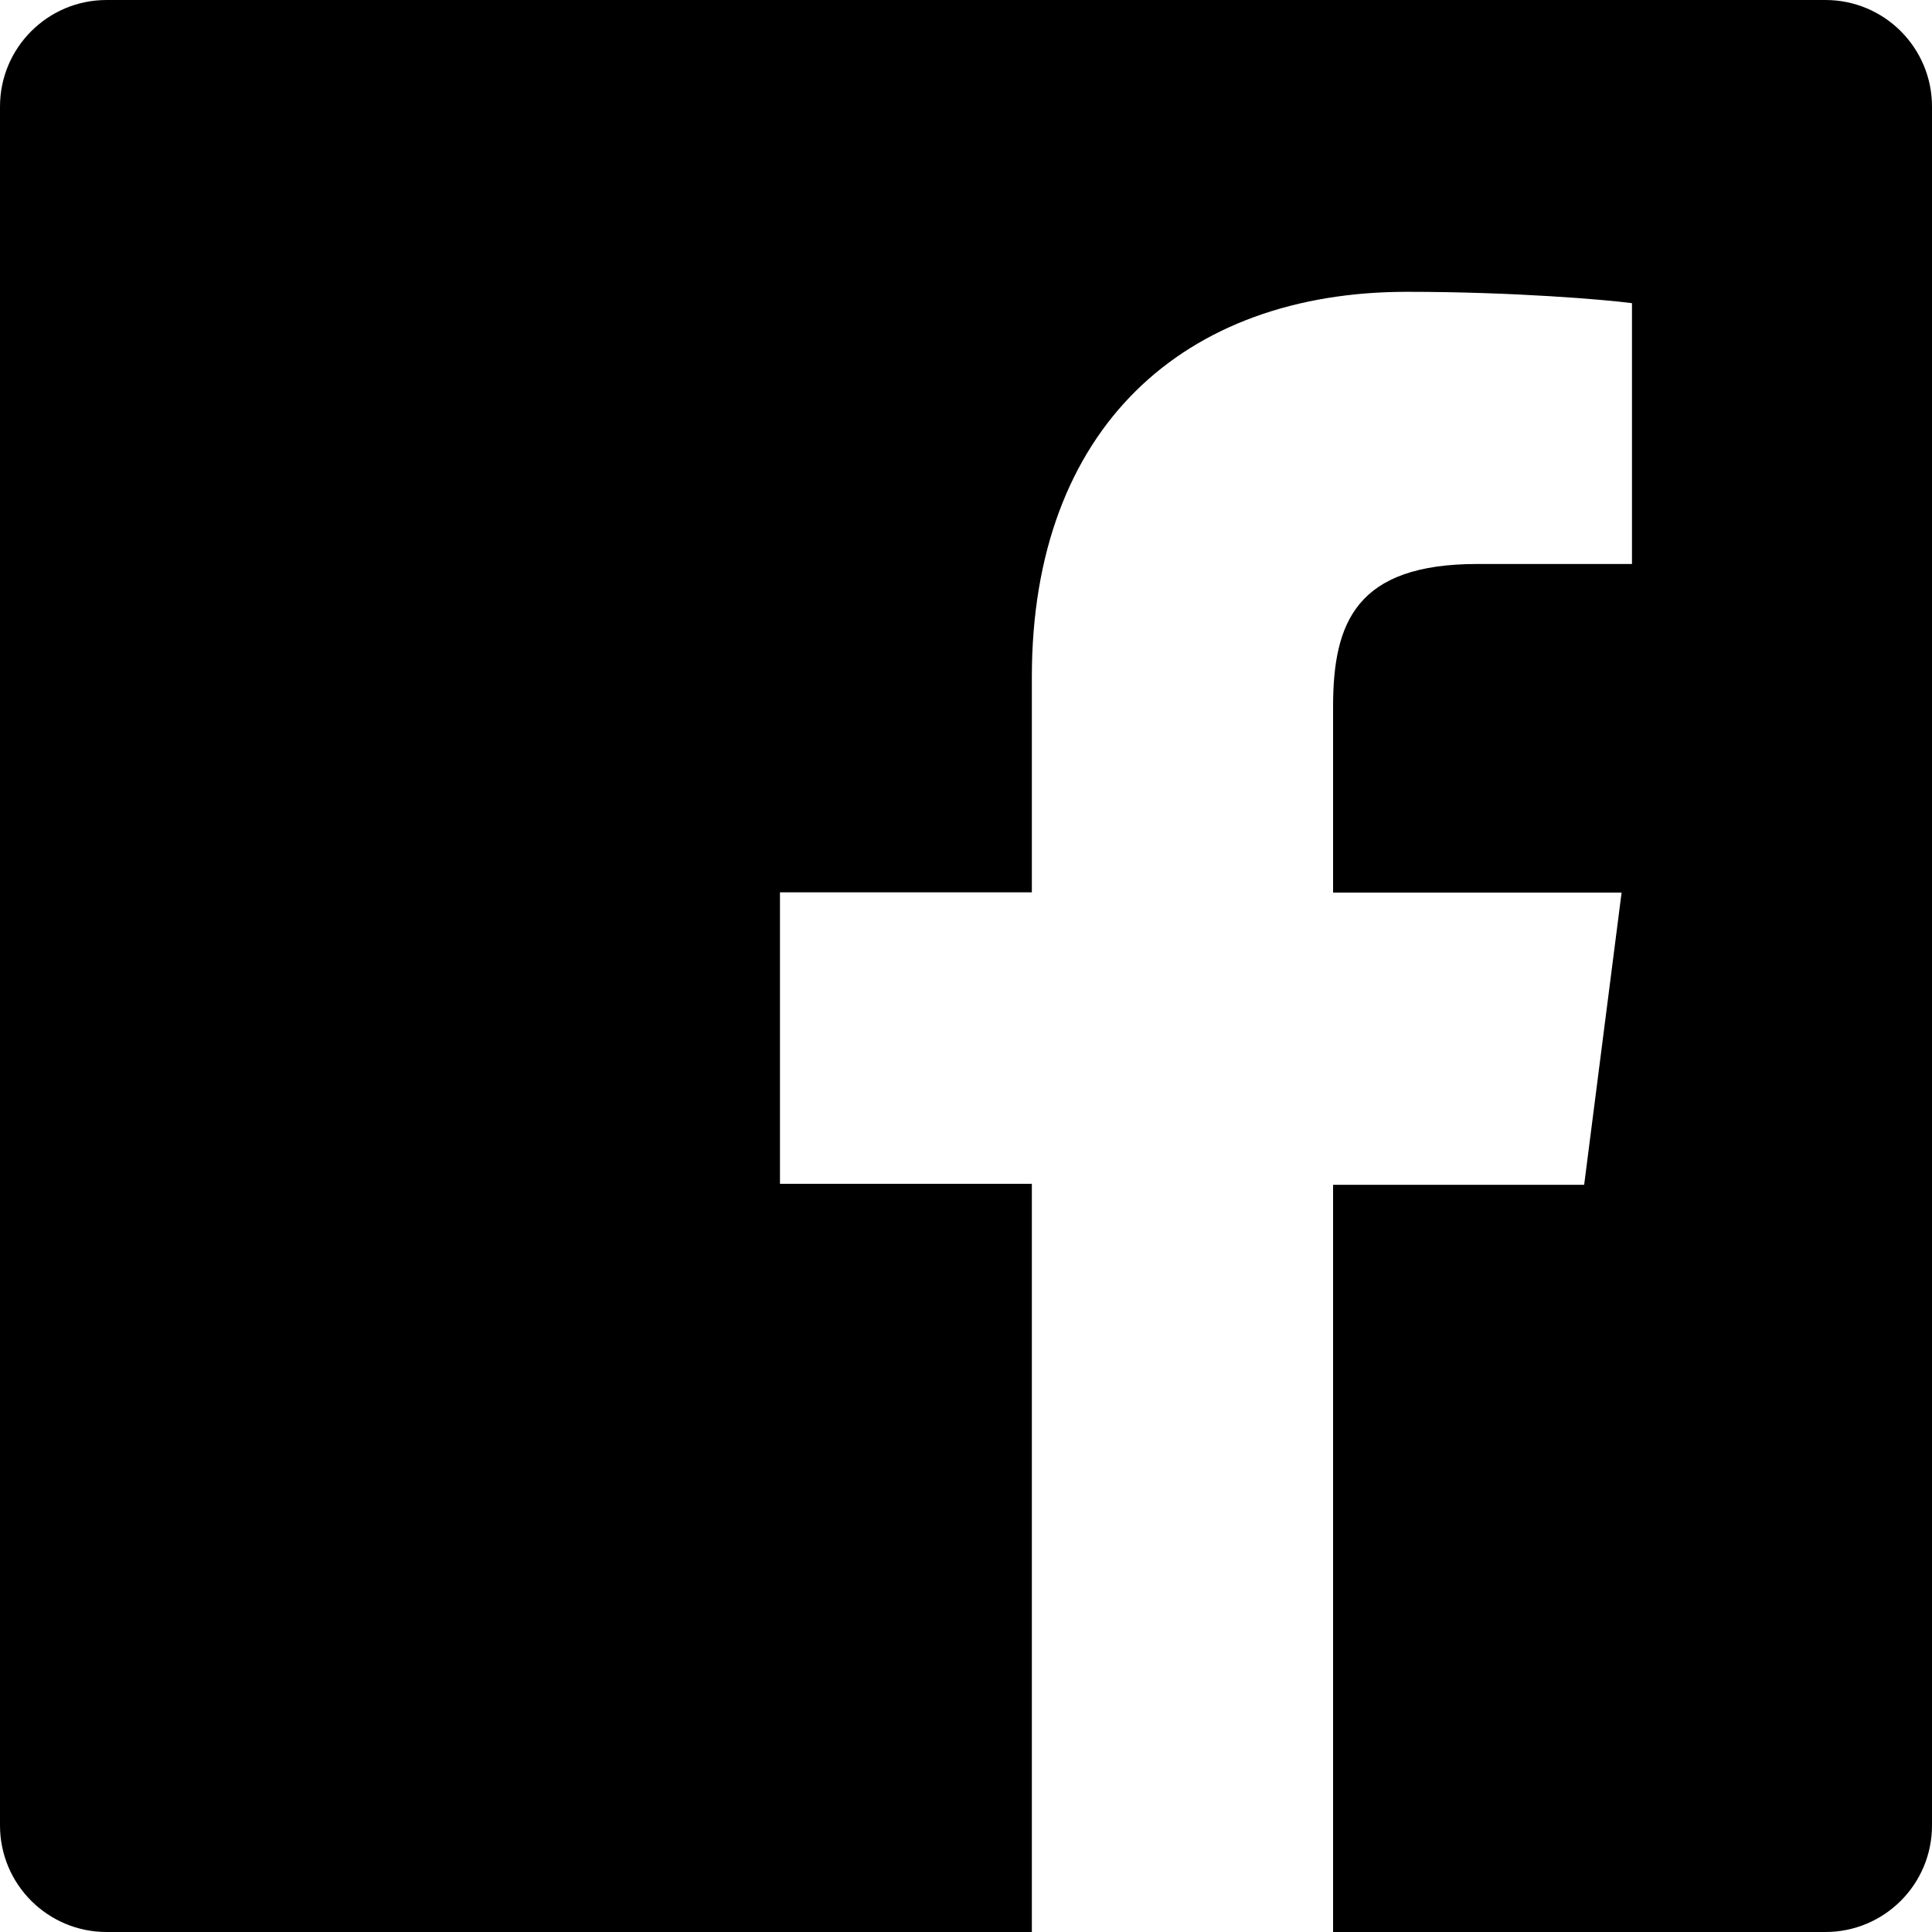
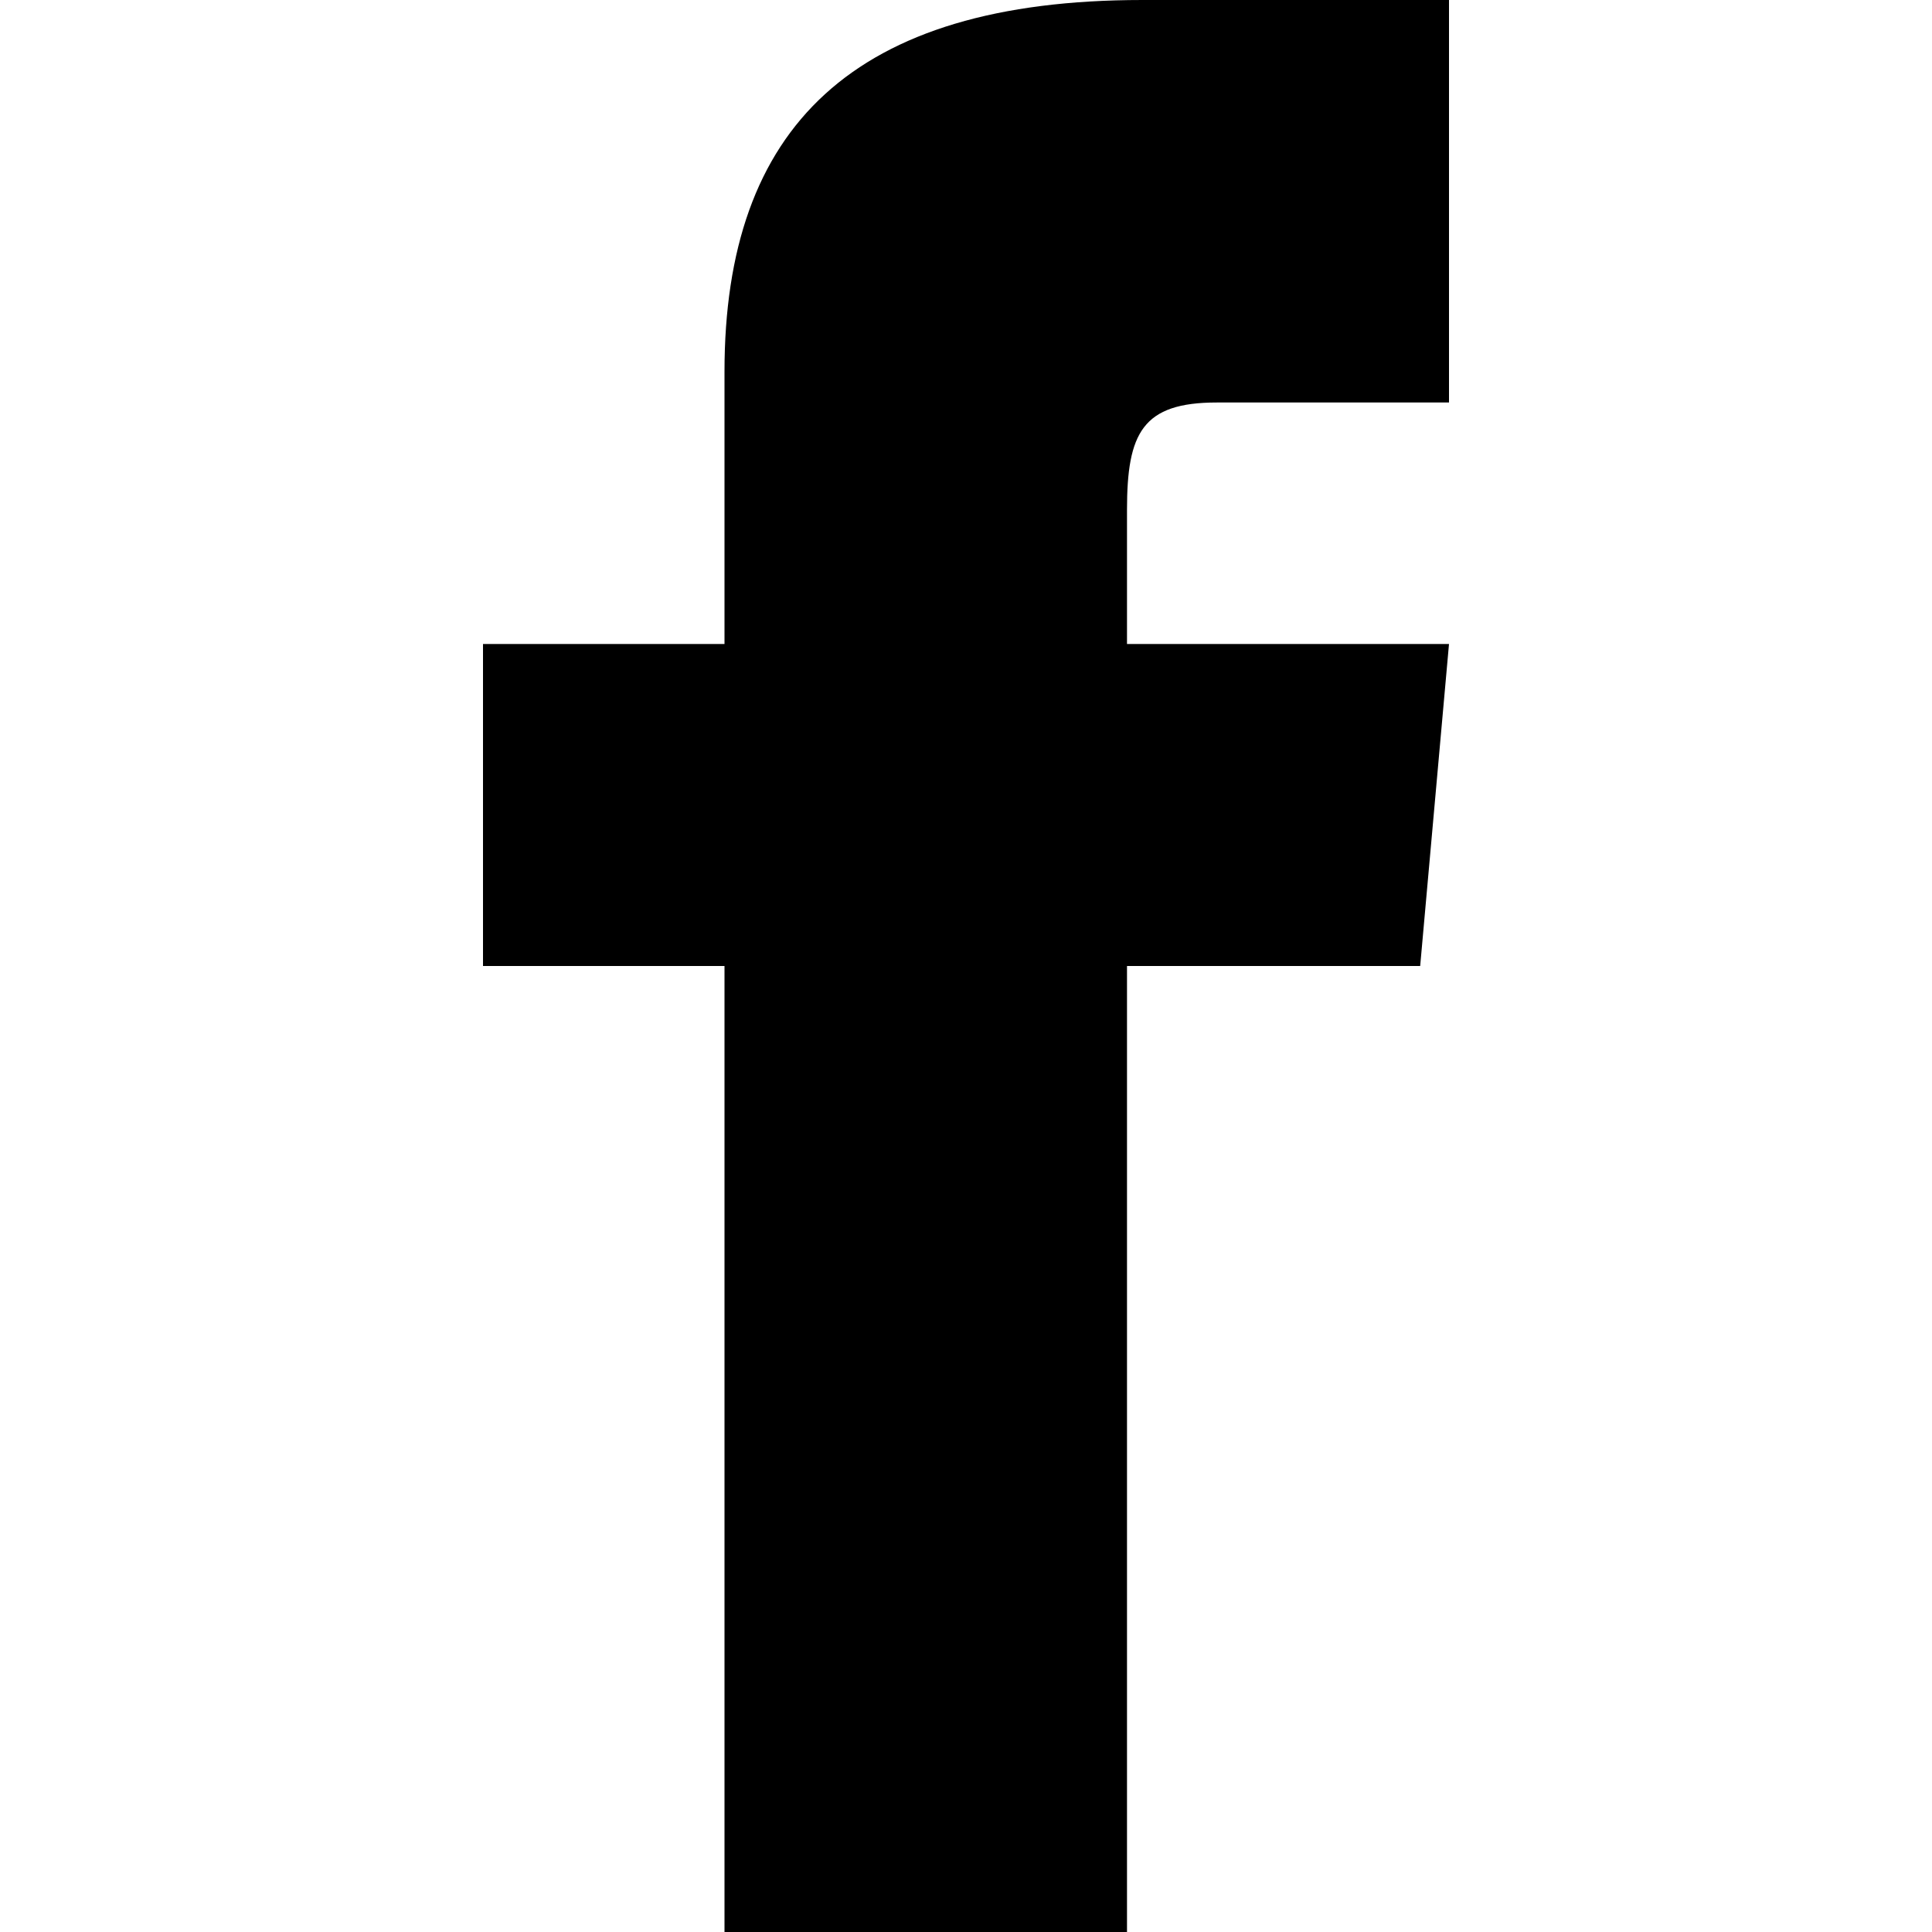
- <svg xmlns="http://www.w3.org/2000/svg" role="img" viewBox="0 0 24 24">
-   <path d="M22.676 0H1.324C.593 0 0 .593 0 1.324v21.352C0 23.408.593 24 1.324 24h11.494v-9.294H9.689v-3.621h3.129V8.41c0-3.099 1.894-4.785 4.659-4.785 1.325 0 2.464.097 2.796.141v3.24h-1.921c-1.5 0-1.792.721-1.792 1.771v2.311h3.584l-.465 3.63H16.56V24h6.115c.733 0 1.325-.592 1.325-1.324V1.324C24 .593 23.408 0 22.676 0" />
+ <svg xmlns="http://www.w3.org/2000/svg" width="24" height="24" viewBox="0 0 24 24">
+   <path d="M9 8h-3v4h3v12h5v-12h3.642l.358-4h-4v-1.667c0-.955.192-1.333 1.115-1.333h2.885v-5h-3.808c-3.596 0-5.192 1.583-5.192 4.615v3.385z" />
</svg>
